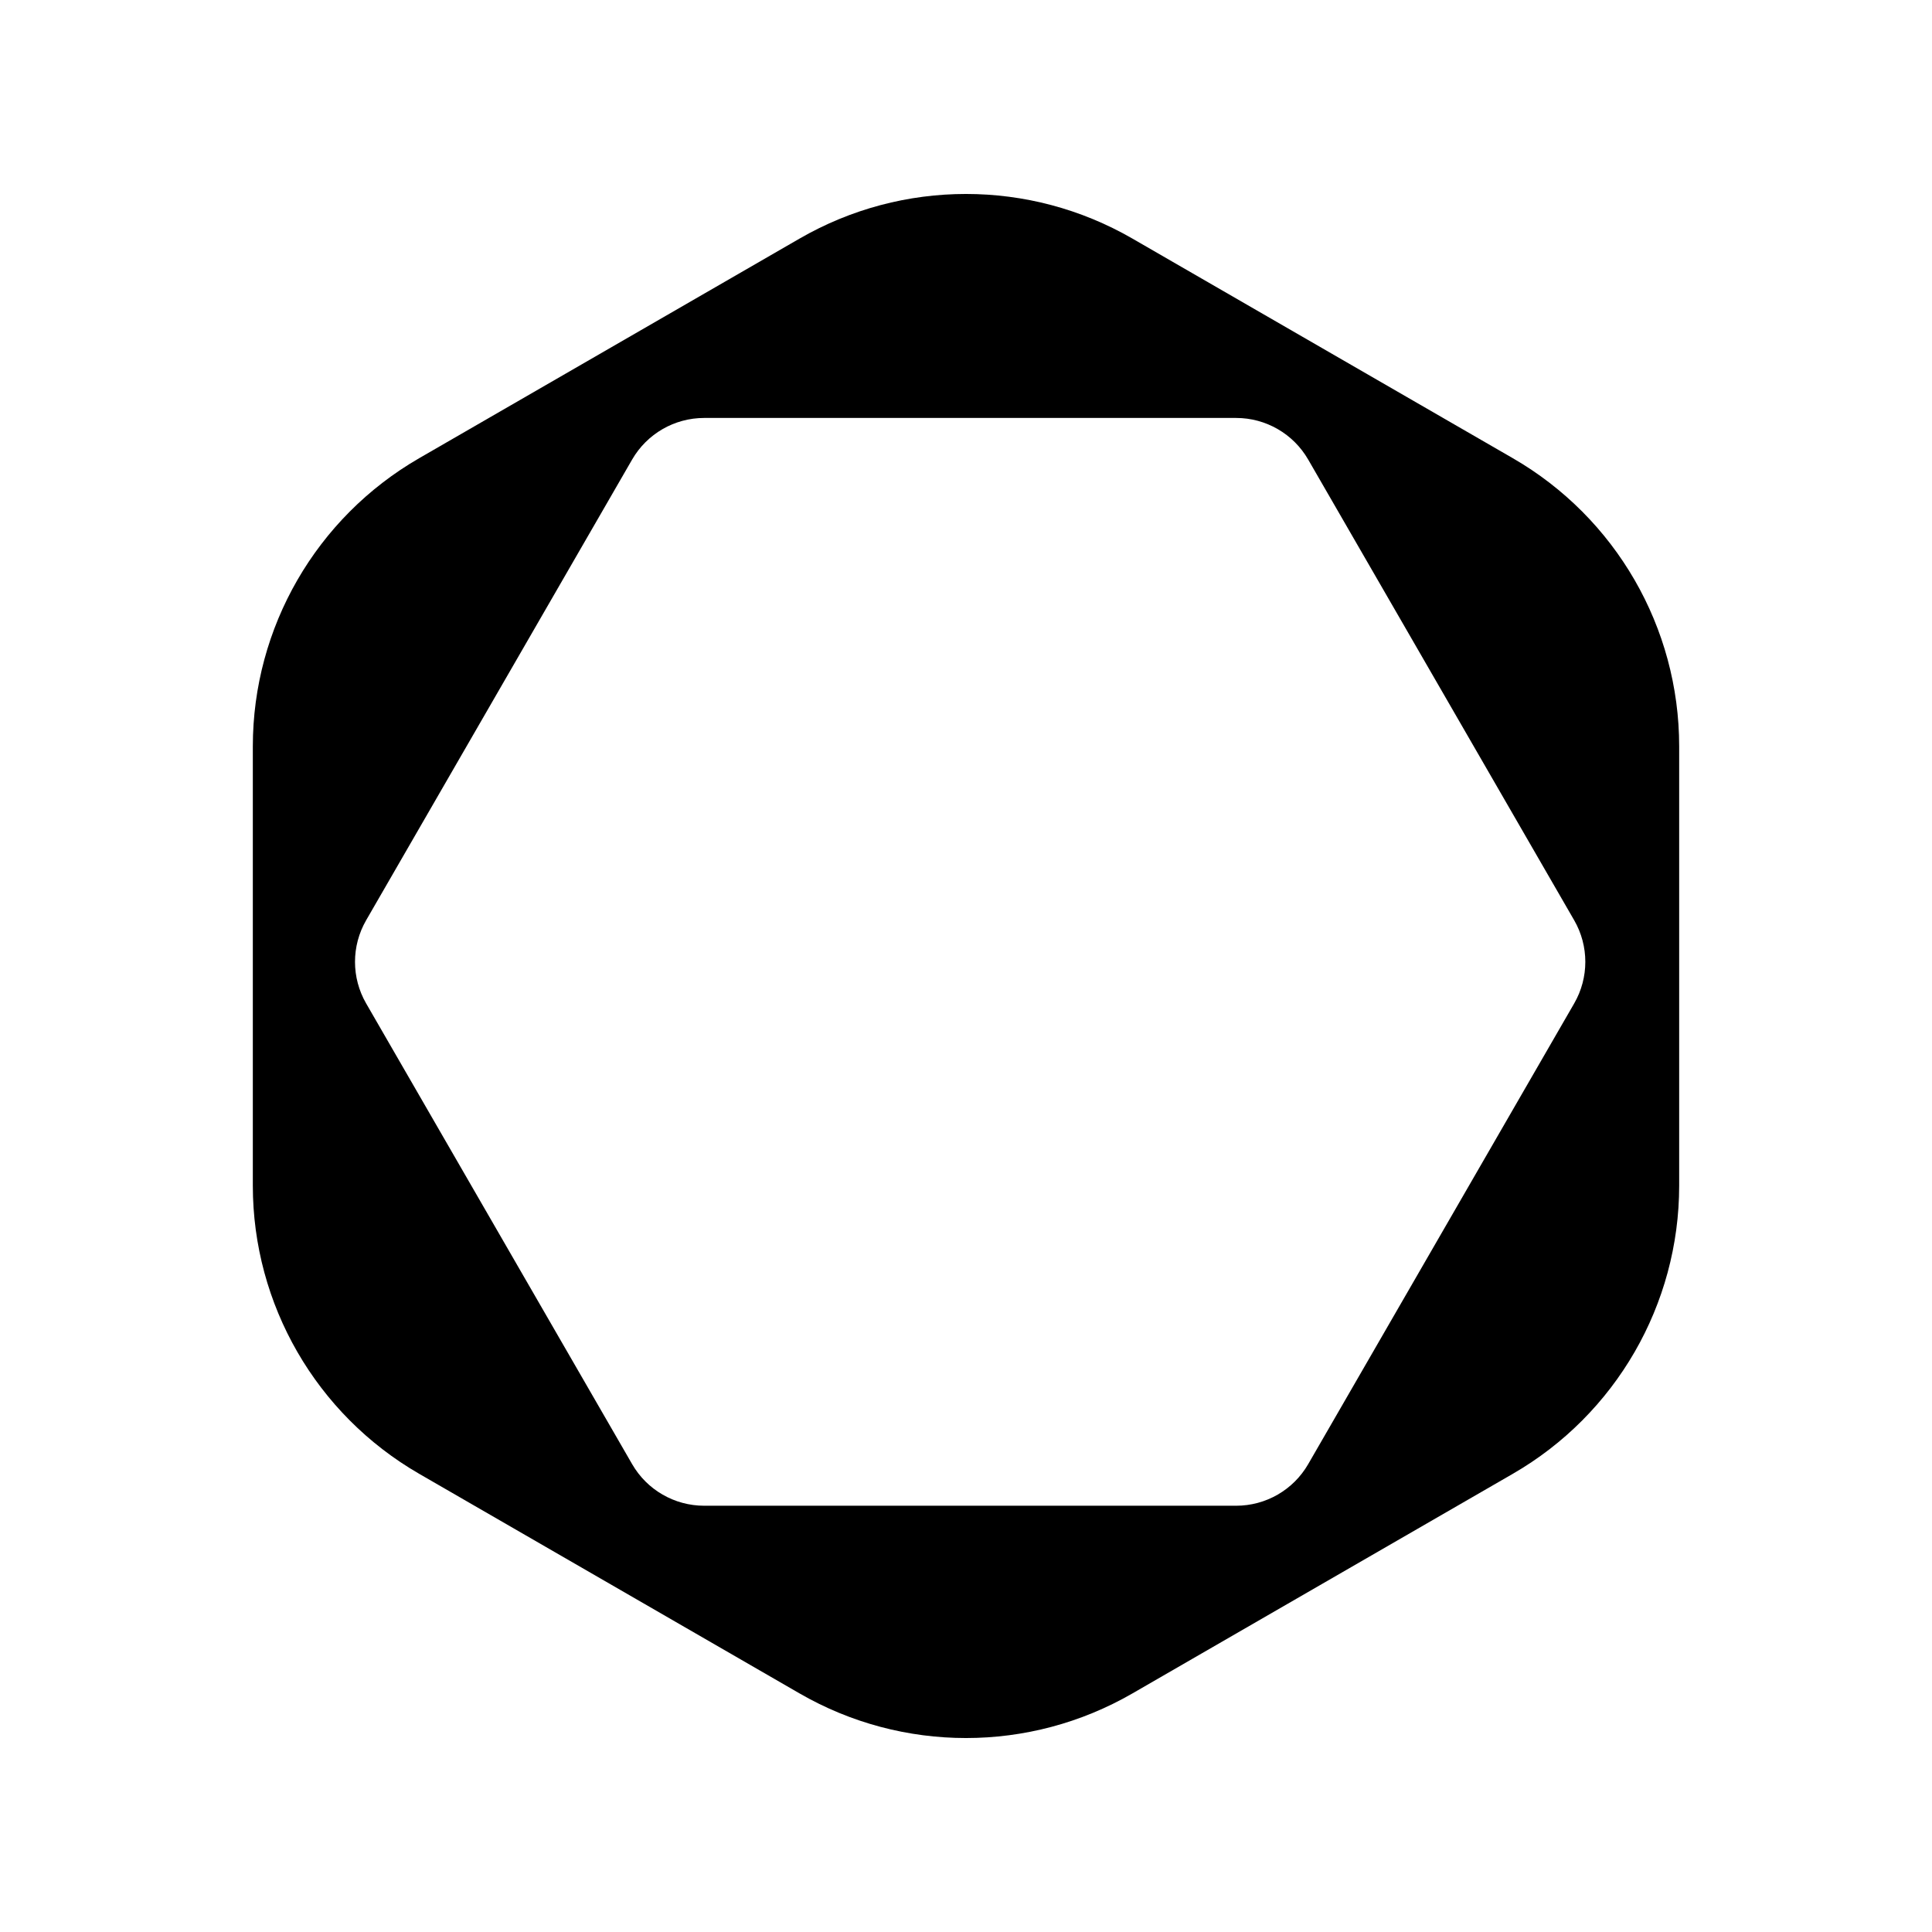
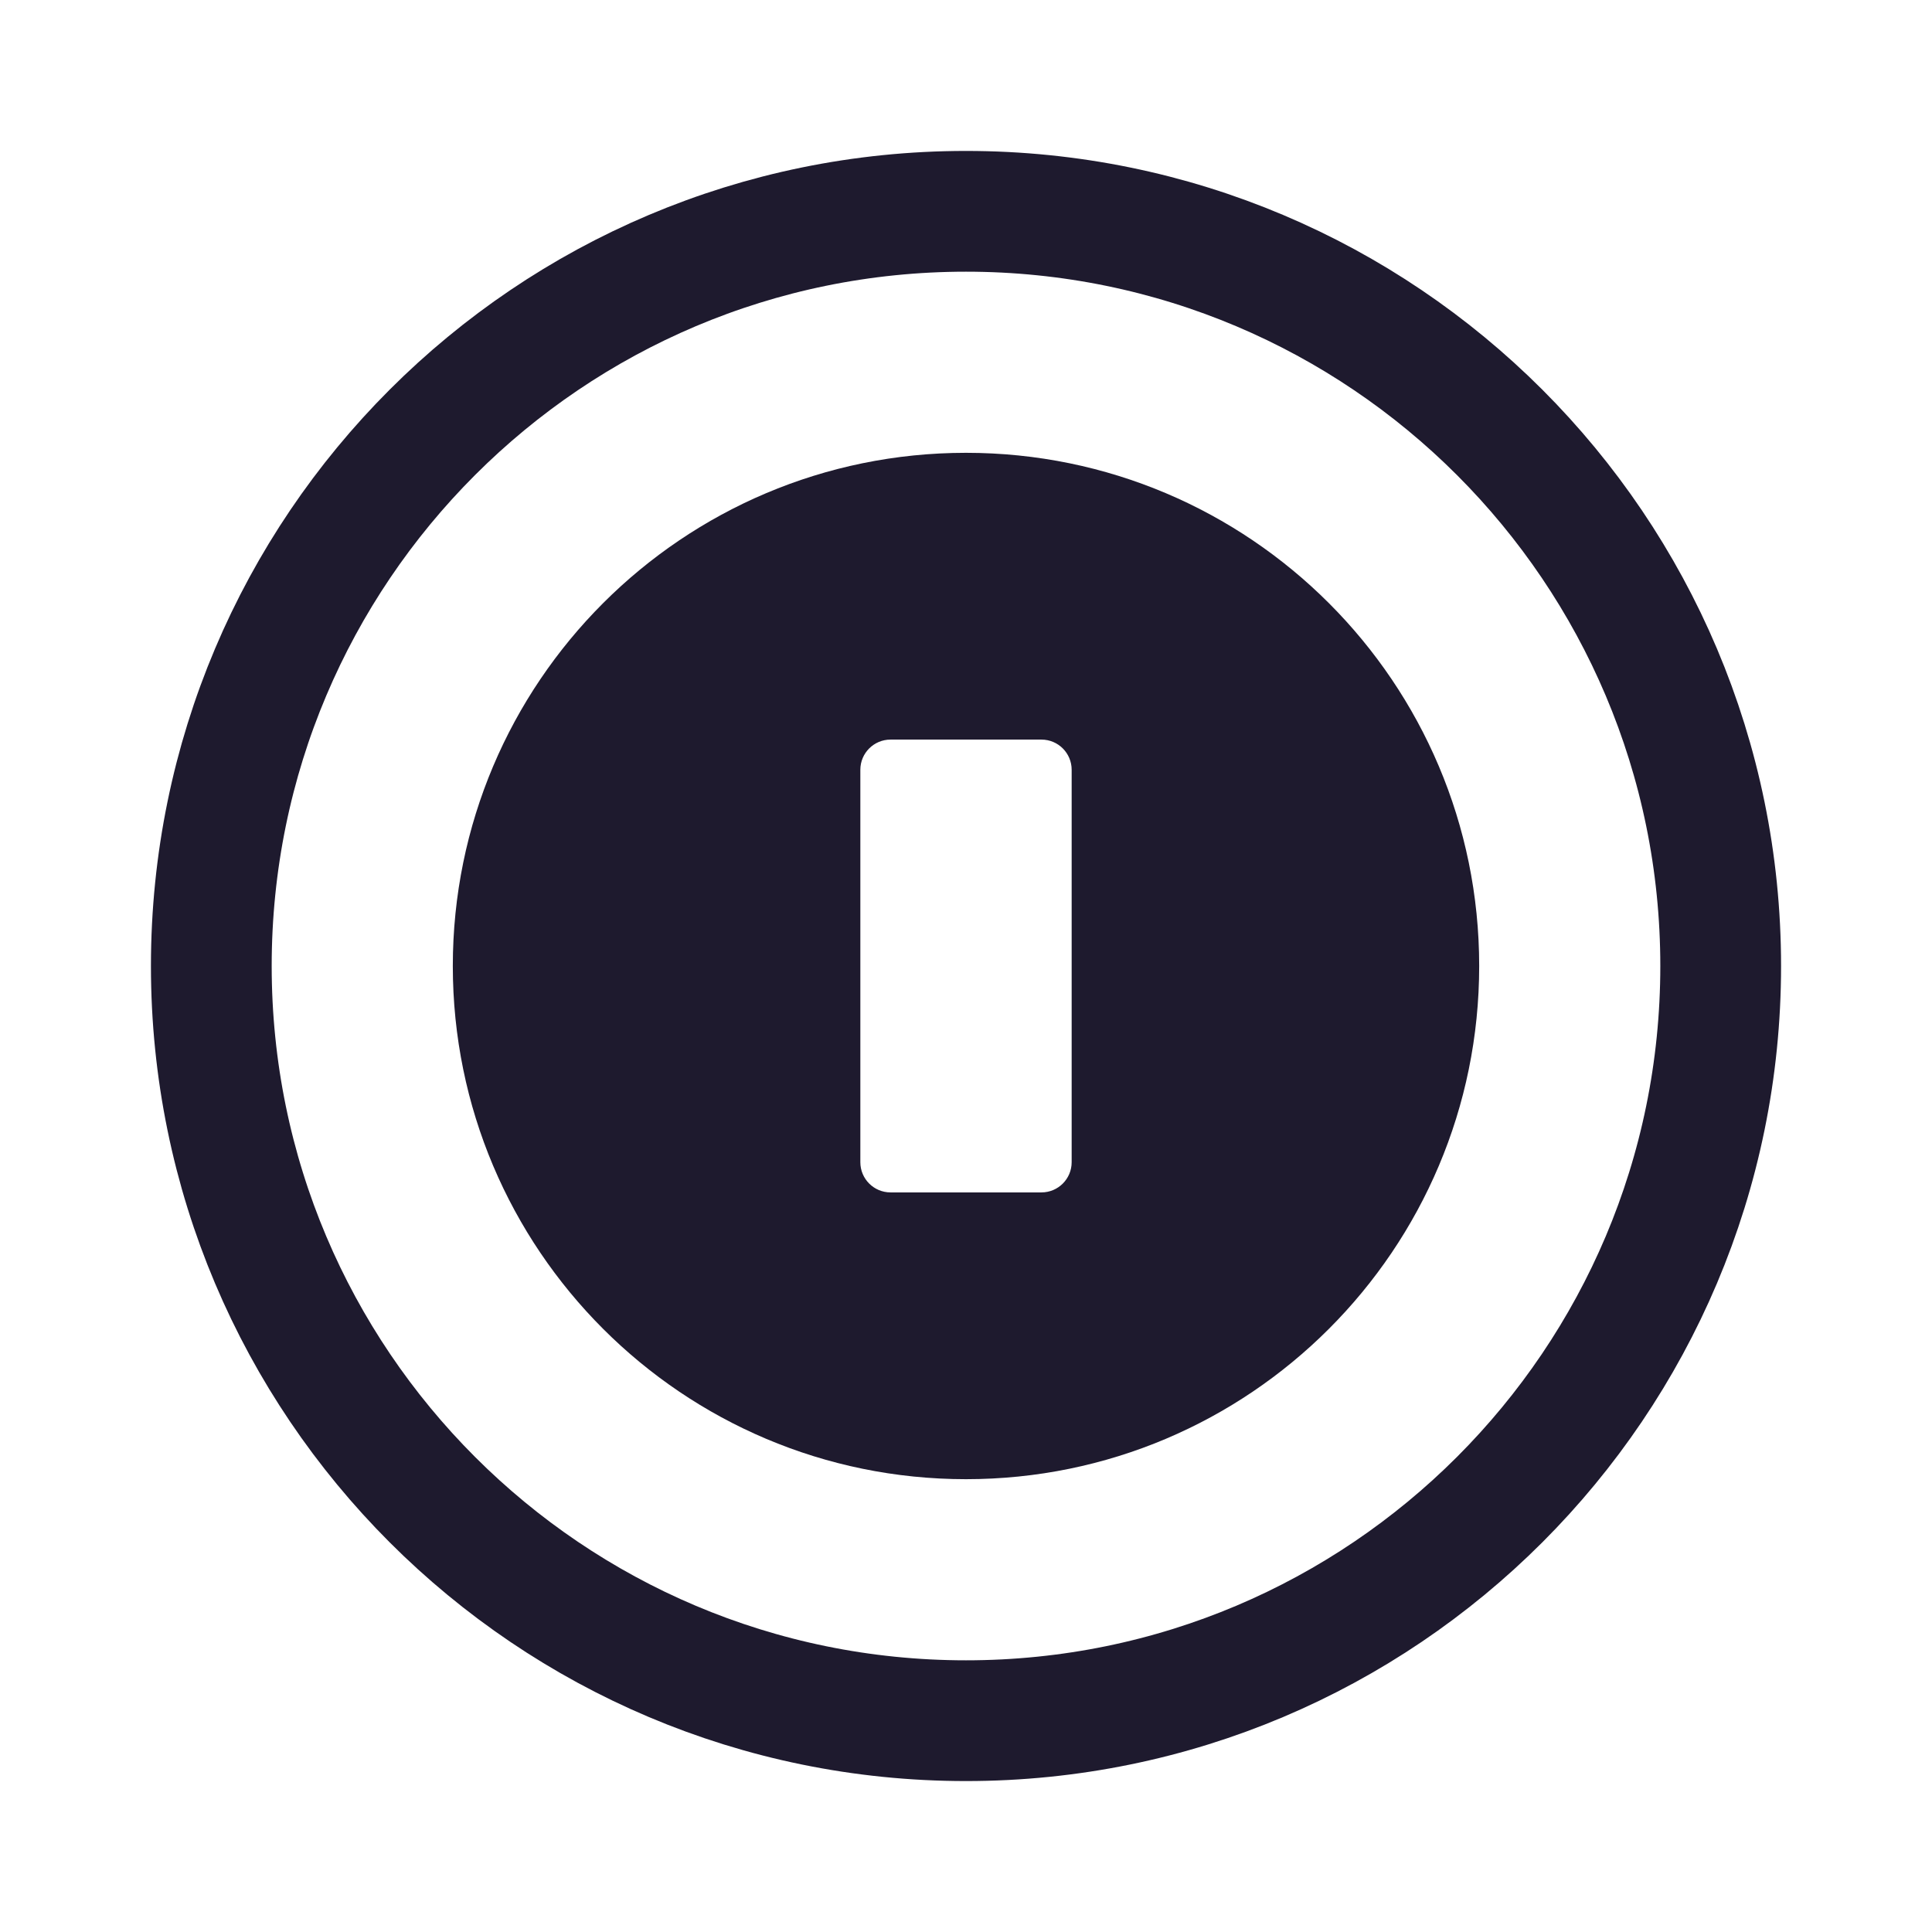
- <svg xmlns="http://www.w3.org/2000/svg" viewBox="0 0 180 180" fill="currentColor">
-   <path fill-rule="evenodd" clip-rule="evenodd" d="m 105.5,22.225 c -9.592,-5.538 -21.409,-5.538 -31,0 L 39.055,42.689 C 29.463,48.227 23.555,58.461 23.555,69.536 v 40.929 c 0,11.075 5.909,21.309 15.5,26.847 l 35.445,20.464 c 9.591,5.537 21.408,5.537 31,0 l 35.445,-20.464 c 9.591,-5.537 15.5,-15.771 15.5,-26.847 V 69.536 c 0,-11.075 -5.909,-21.309 -15.5,-26.847 z M 34.113,85.738 c -1.384,2.398 -1.384,5.352 0,7.75 l 24.782,42.923 c 1.384,2.398 3.943,3.875 6.712,3.875 h 49.563 c 2.769,0 5.327,-1.477 6.711,-3.875 l 24.782,-42.923 c 1.384,-2.398 1.384,-5.352 0,-7.75 L 121.88,42.815 c -1.384,-2.398 -3.942,-3.875 -6.711,-3.875 H 65.606 c -2.769,0 -5.327,1.477 -6.712,3.875 z" style="stroke-width:0.775" />
+ <svg xmlns="http://www.w3.org/2000/svg" viewBox="0 0 64 64" fill="currentColor" color="#1e1a2e">
+   <circle cx="32" cy="32" r="25" fill="none" stroke="currentColor" stroke-width="4" />
+   <path fill-rule="evenodd" d="M32 15a17 17 0 1 0 0 34a17 17 0 1 0 0-34Z M29.5 24.5h5a1 1 0 0 1 1 1v13a1 1 0 0 1-1 1h-5a1 1 0 0 1-1-1v-13a1 1 0 0 1 1-1Z" />
</svg>
